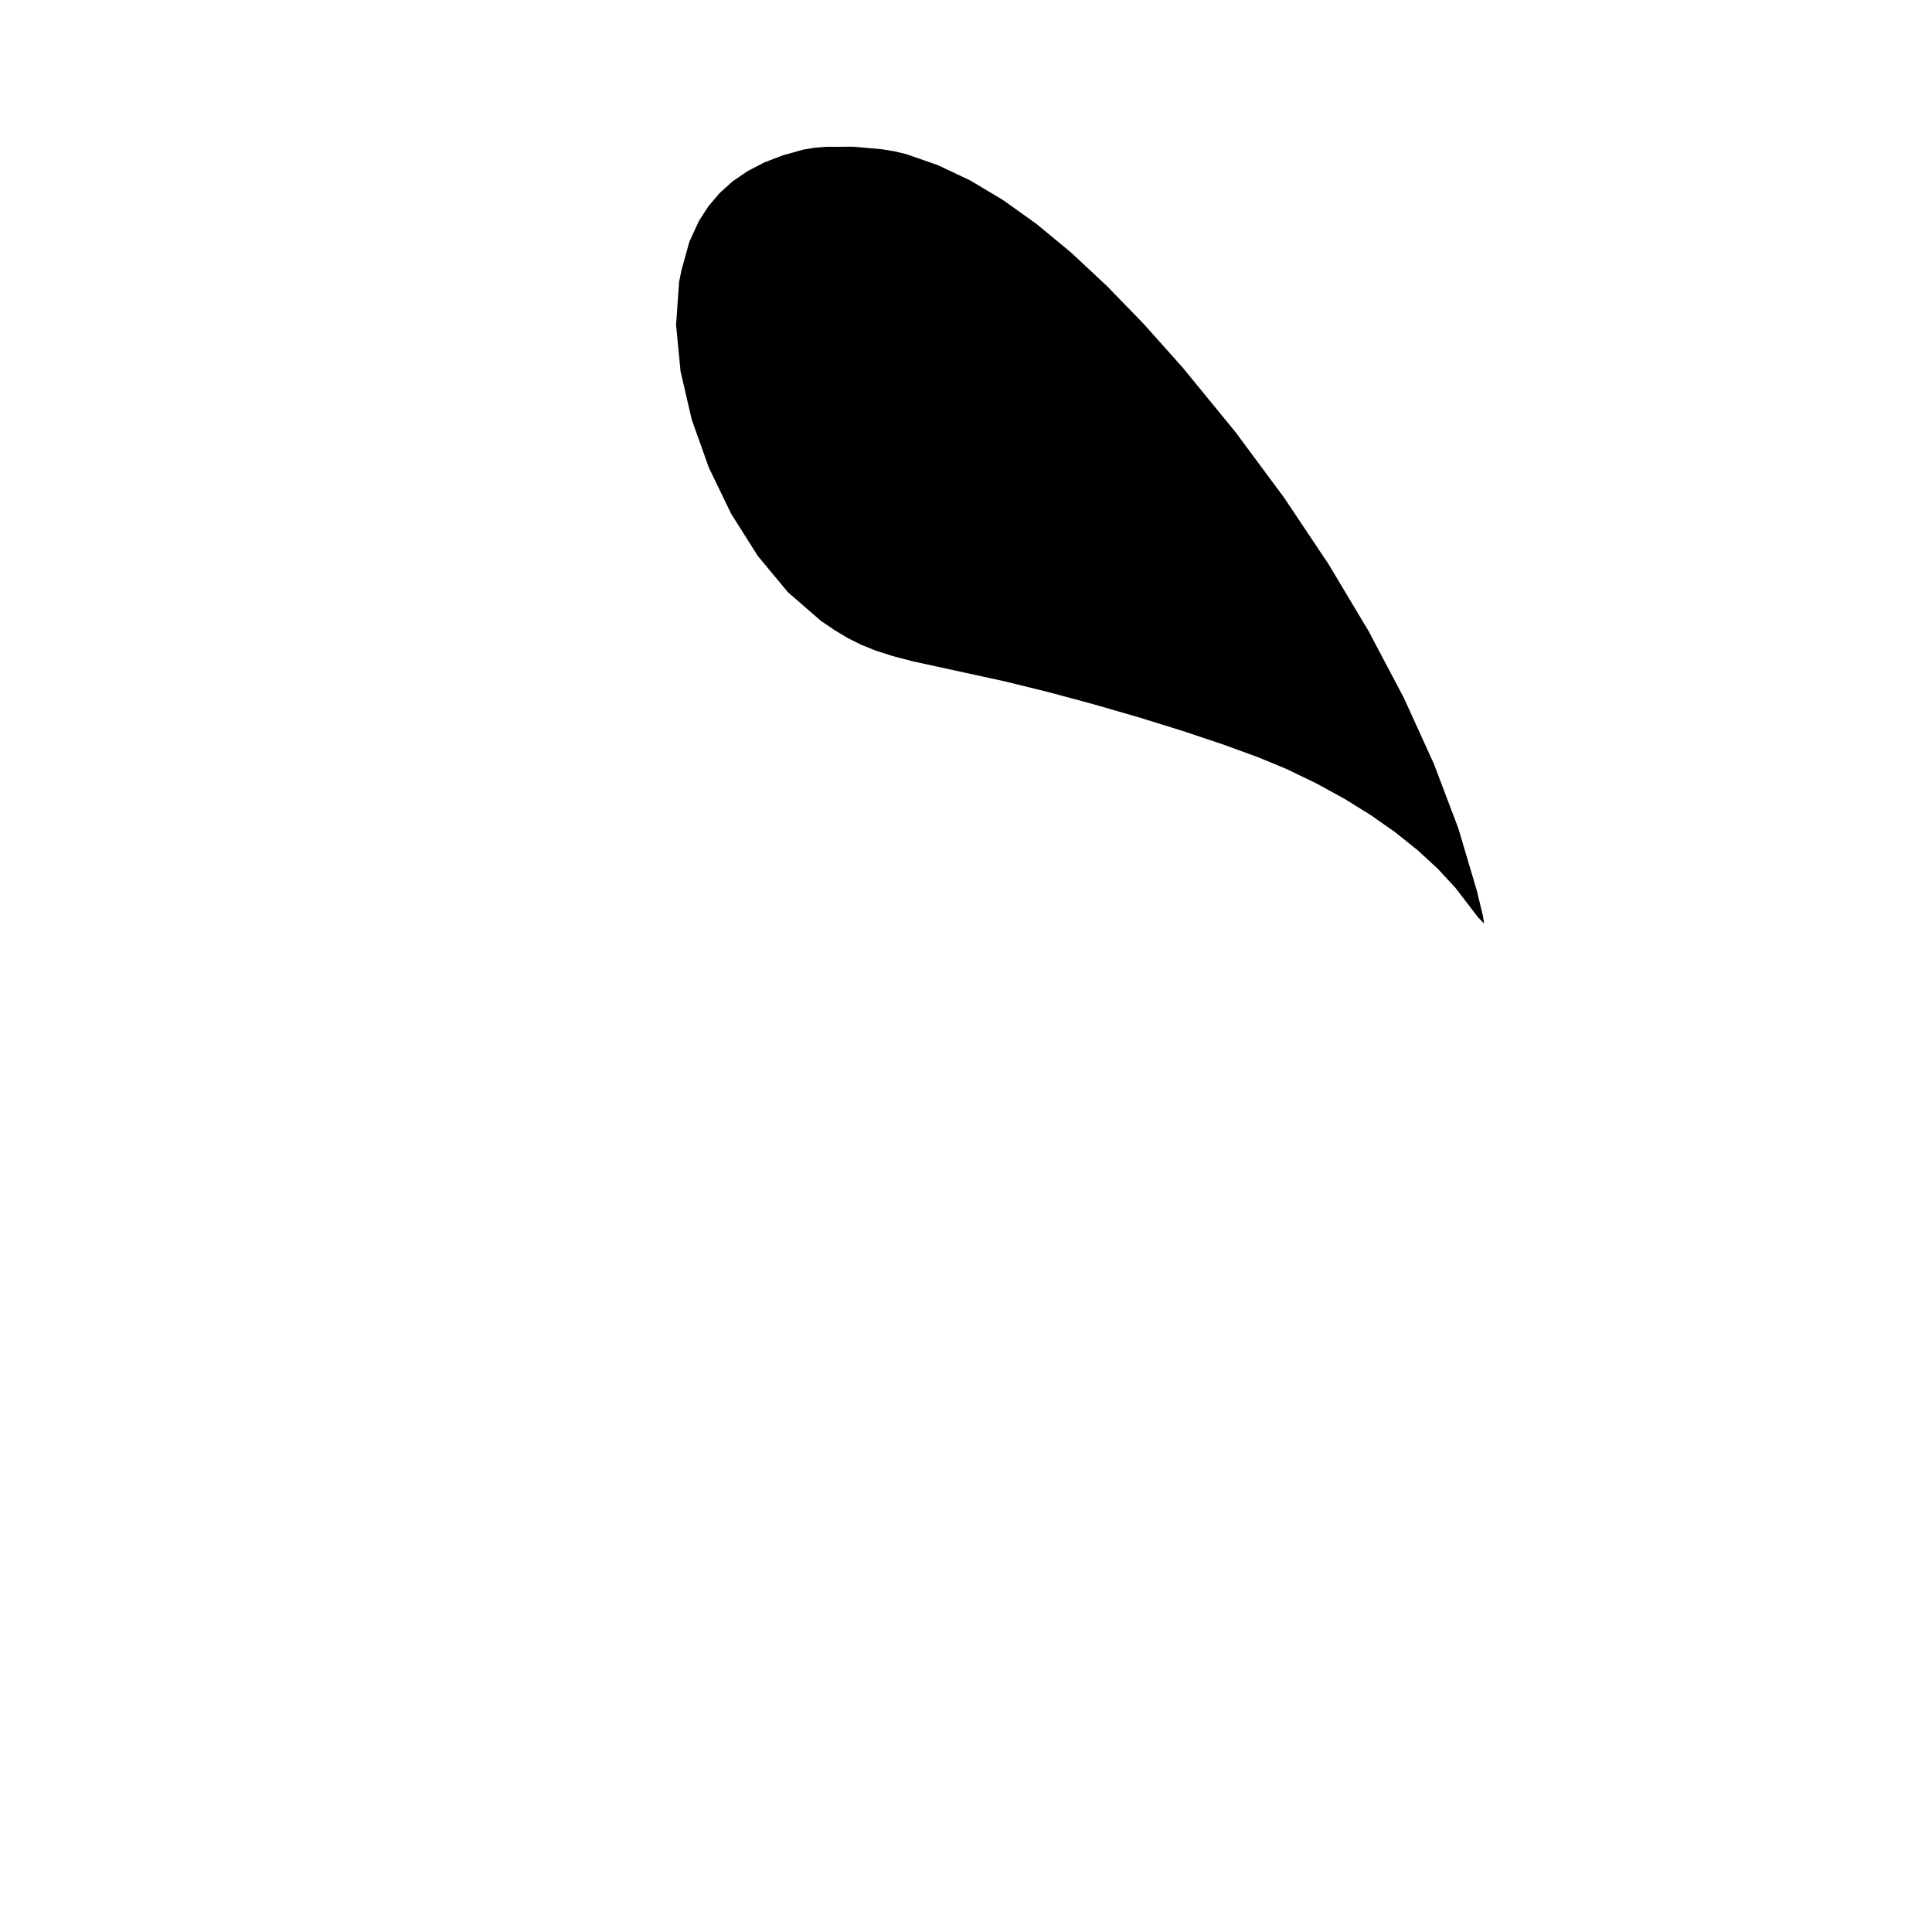
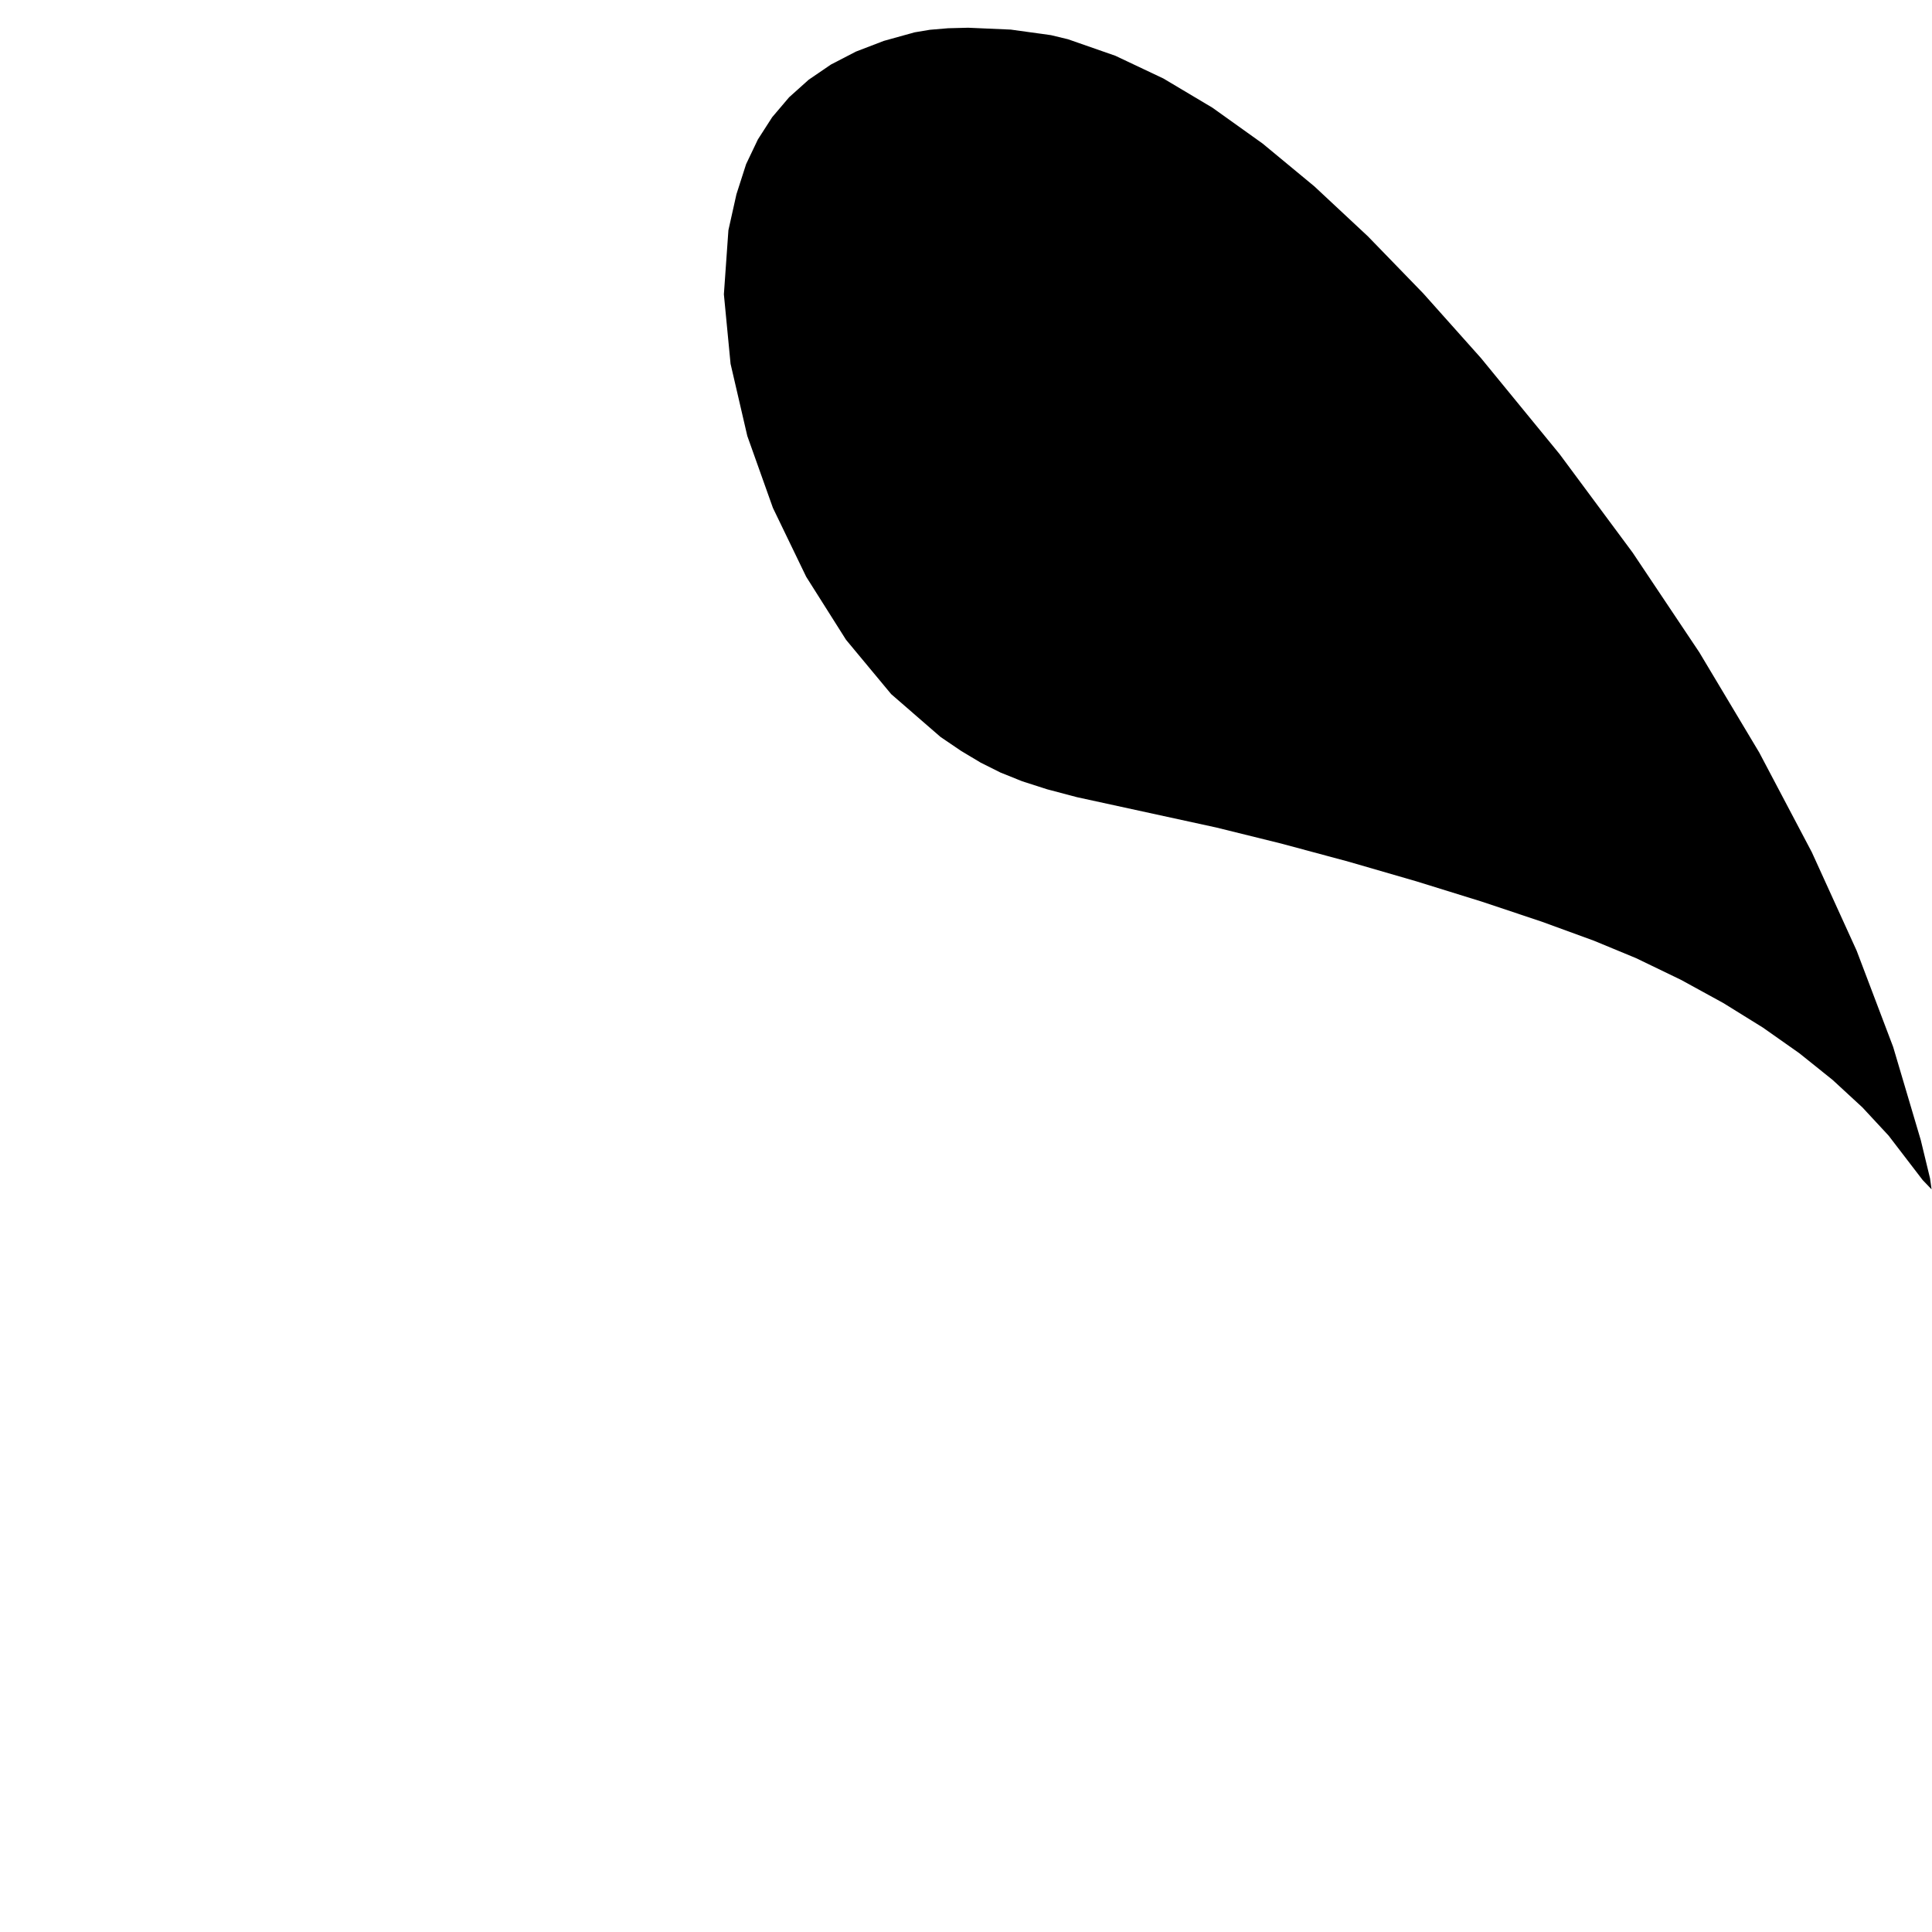
- <svg xmlns="http://www.w3.org/2000/svg" width="962.56" height="962.56" viewBox="20.48 20.48 962.56 962.56">
-   <path d="M410.62 97.82L401.33 101.39L392.99 105.71L385.56 110.78L379.05 116.62L373.41 123.25L368.65 130.67L363.94 140.91L360.00 155.06L358.82 160.93L357.31 182.29L359.54 205.46L365.11 229.51L373.65 253.48L384.75 276.45L398.02 297.45L413.07 315.57L429.52 329.84L436.37 334.49L442.87 338.38L449.51 341.70L456.75 344.62L465.09 347.30L474.98 349.91L521.40 360.02L543.10 365.38L565.64 371.45L588.17 377.97L609.85 384.70L629.84 391.38L647.29 397.75L661.36 403.57L676.34 410.80L690.45 418.53L703.63 426.71L715.79 435.27L726.88 444.16L736.81 453.32L745.52 462.71L756.89 477.52L759.86 480.63L759.35 476.96L756.26 464.19L747.05 433.17L734.89 401.09L719.95 368.27L702.40 335.01L682.42 301.60L660.19 268.35L635.88 235.57L609.66 203.55L590.42 181.99L571.93 162.93L554.12 146.31L536.89 132.06L520.15 120.10L503.82 110.36L487.80 102.78L472.00 97.28L466.33 95.91L459.88 94.83L445.79 93.59L432.03 93.61L425.98 94.12L420.88 94.98Z" />
+ <svg xmlns="http://www.w3.org/2000/svg" width="716.8" height="716.8" viewBox="153.6 153.6 716.8 716.8">
+   <path d="M492.93 165.60L481.51 168.77L471.17 172.74L461.88 177.55L453.62 183.19L446.37 189.69L440.10 197.07L434.79 205.33L430.42 214.49L426.83 225.67L423.85 239.01L422.17 262.79L424.65 288.58L430.86 315.35L440.36 342.03L452.71 367.59L467.49 390.97L484.24 411.13L502.55 427.02L510.17 432.19L517.41 436.53L524.80 440.23L532.86 443.47L542.14 446.45L553.15 449.36L604.82 460.61L628.97 466.58L654.06 473.33L679.14 480.60L703.28 488.09L725.52 495.52L744.95 502.61L760.61 509.09L777.28 517.14L792.99 525.75L807.65 534.84L821.19 544.37L833.53 554.27L844.59 564.47L854.29 574.92L866.93 591.41L870.24 594.86L869.67 590.78L866.23 576.57L855.99 542.03L842.45 506.33L825.82 469.80L806.29 432.77L784.05 395.59L759.30 358.58L732.24 322.09L703.06 286.45L681.64 262.45L661.07 241.24L641.24 222.74L622.06 206.87L603.43 193.56L585.25 182.73L567.41 174.29L549.83 168.16L543.52 166.64L528.62 164.58L512.79 163.89L505.34 164.08L498.61 164.65Z" />
</svg>
